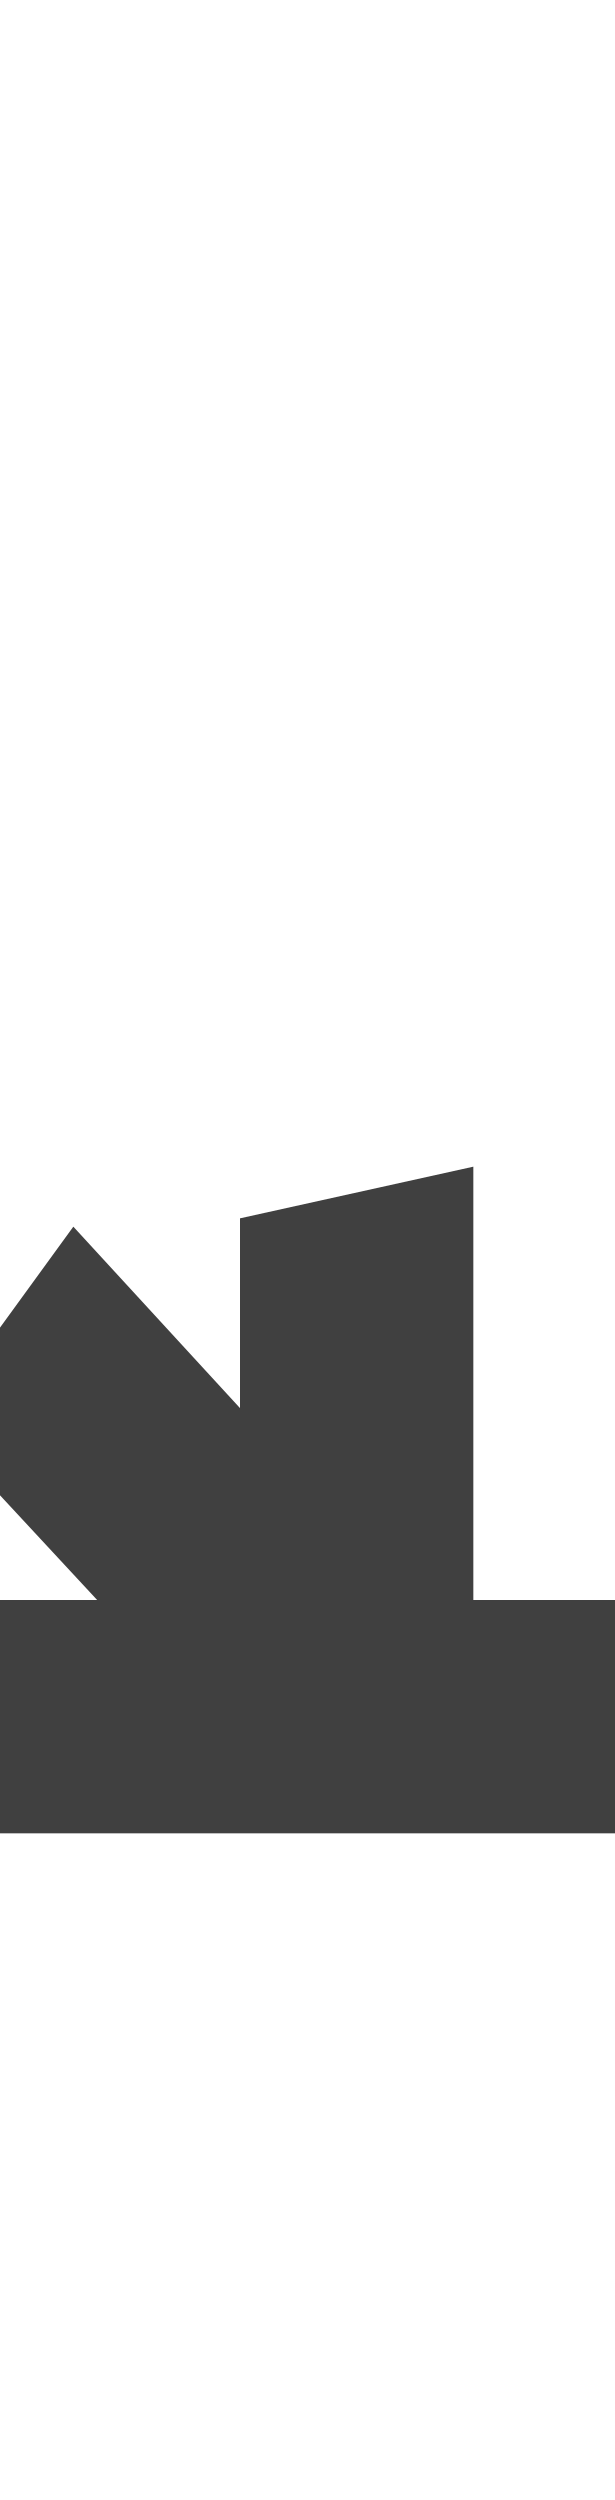
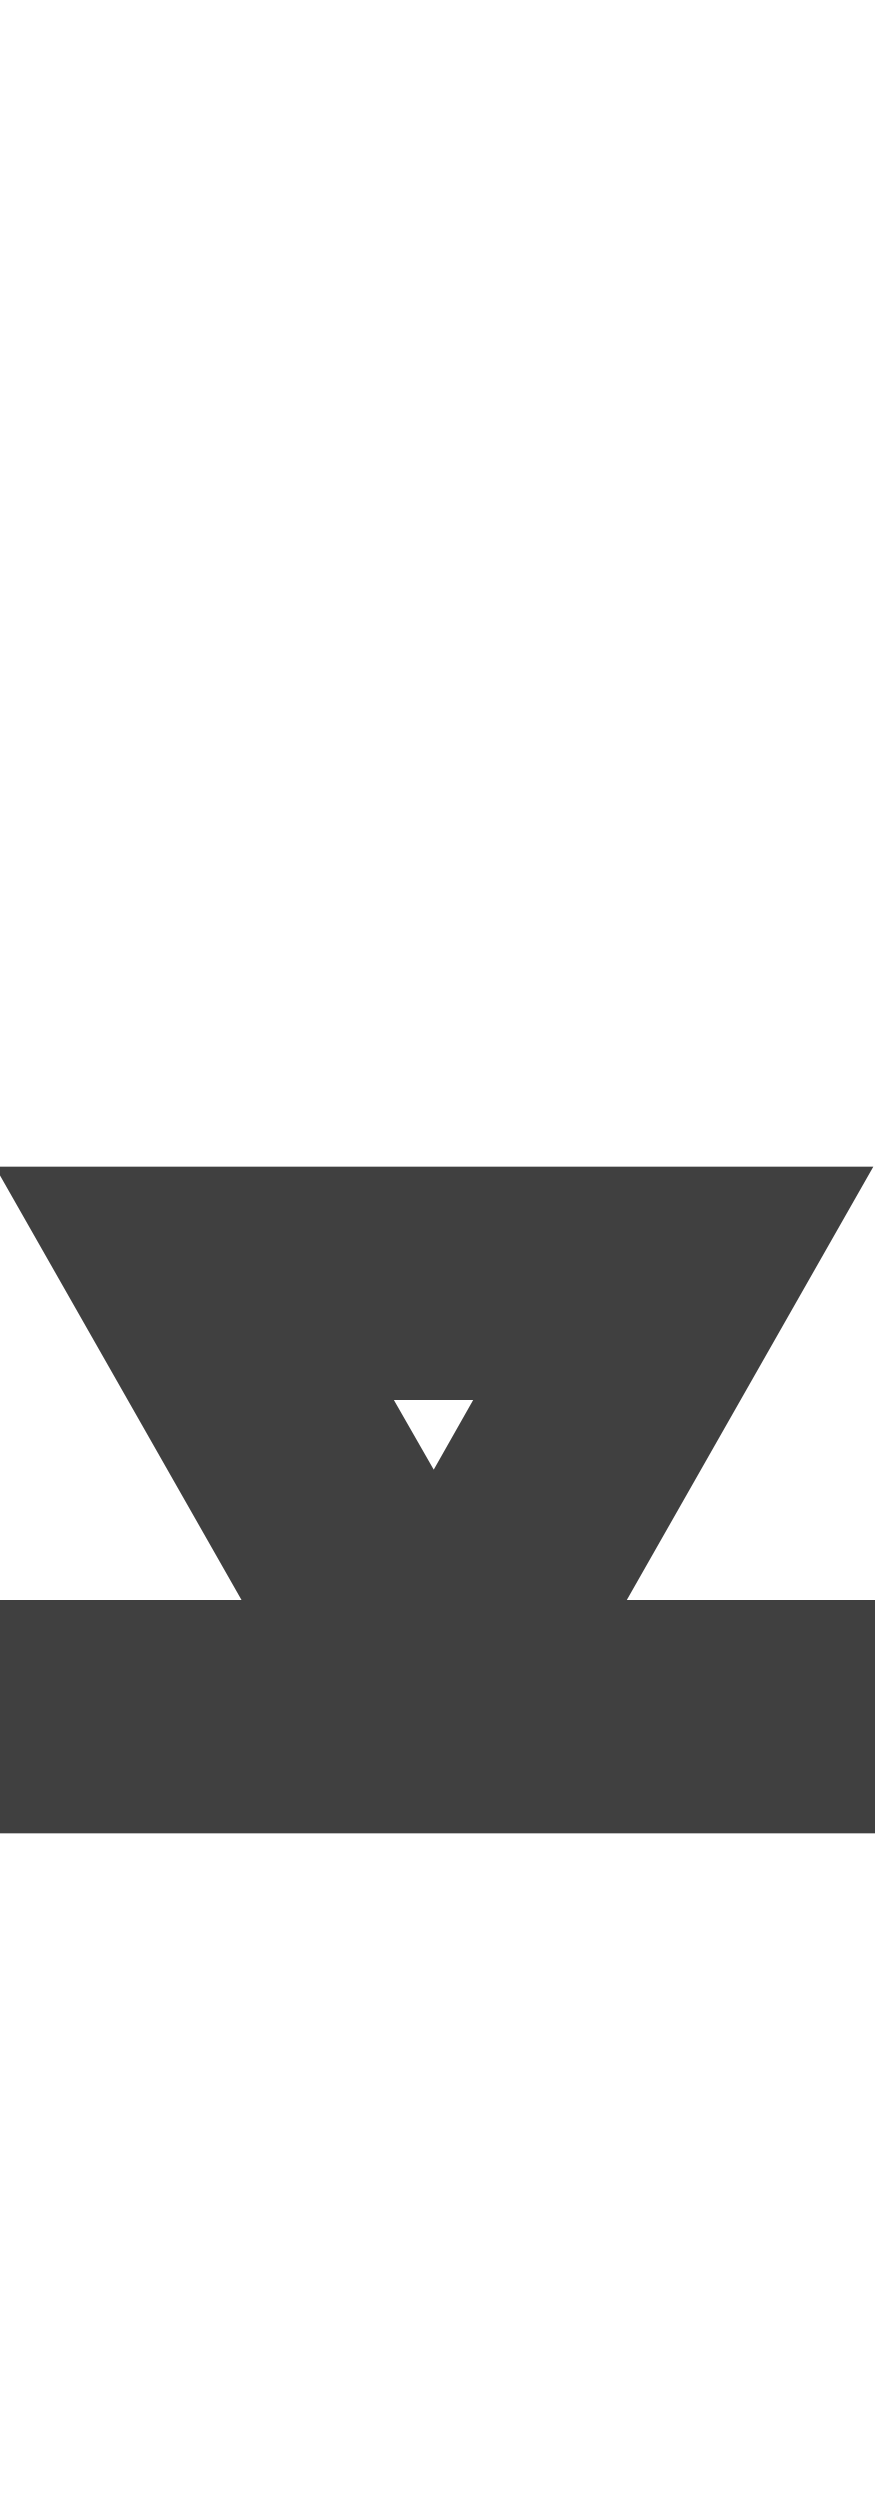
- <svg xmlns="http://www.w3.org/2000/svg" version="1.1" viewBox="0 0 369.0 1500.0" width="369.0" height="1500.0">
+ <svg xmlns="http://www.w3.org/2000/svg" version="1.1" viewBox="0 0 525.0 1500.0" width="525.0" height="1500.0">
  <g transform="matrix(1 0 0 -1 0 1100.0)">
-     <path opacity="0.75" d="M-20.0 0.0H389.0V140.0H-20.0V0.0ZM178.0 11.0 281.0 106.0 44.0 364.0 -41.0 247.0 178.0 11.0ZM144.0 50.0H284.0V400.0L144.0 369.0V50.0Z" />
+     <path opacity="0.75" d="M-20.0 140.0V0.0H545.0V140.0H-20.0ZM306.0 299.0 208.0 126.0 330.0 59.0 524.0 400.0H-3.0L191.0 59.0L313.0 126.0L214.0 299.0L191.0 260.0H329.0L306.0 299.0Z" />
  </g>
</svg>
